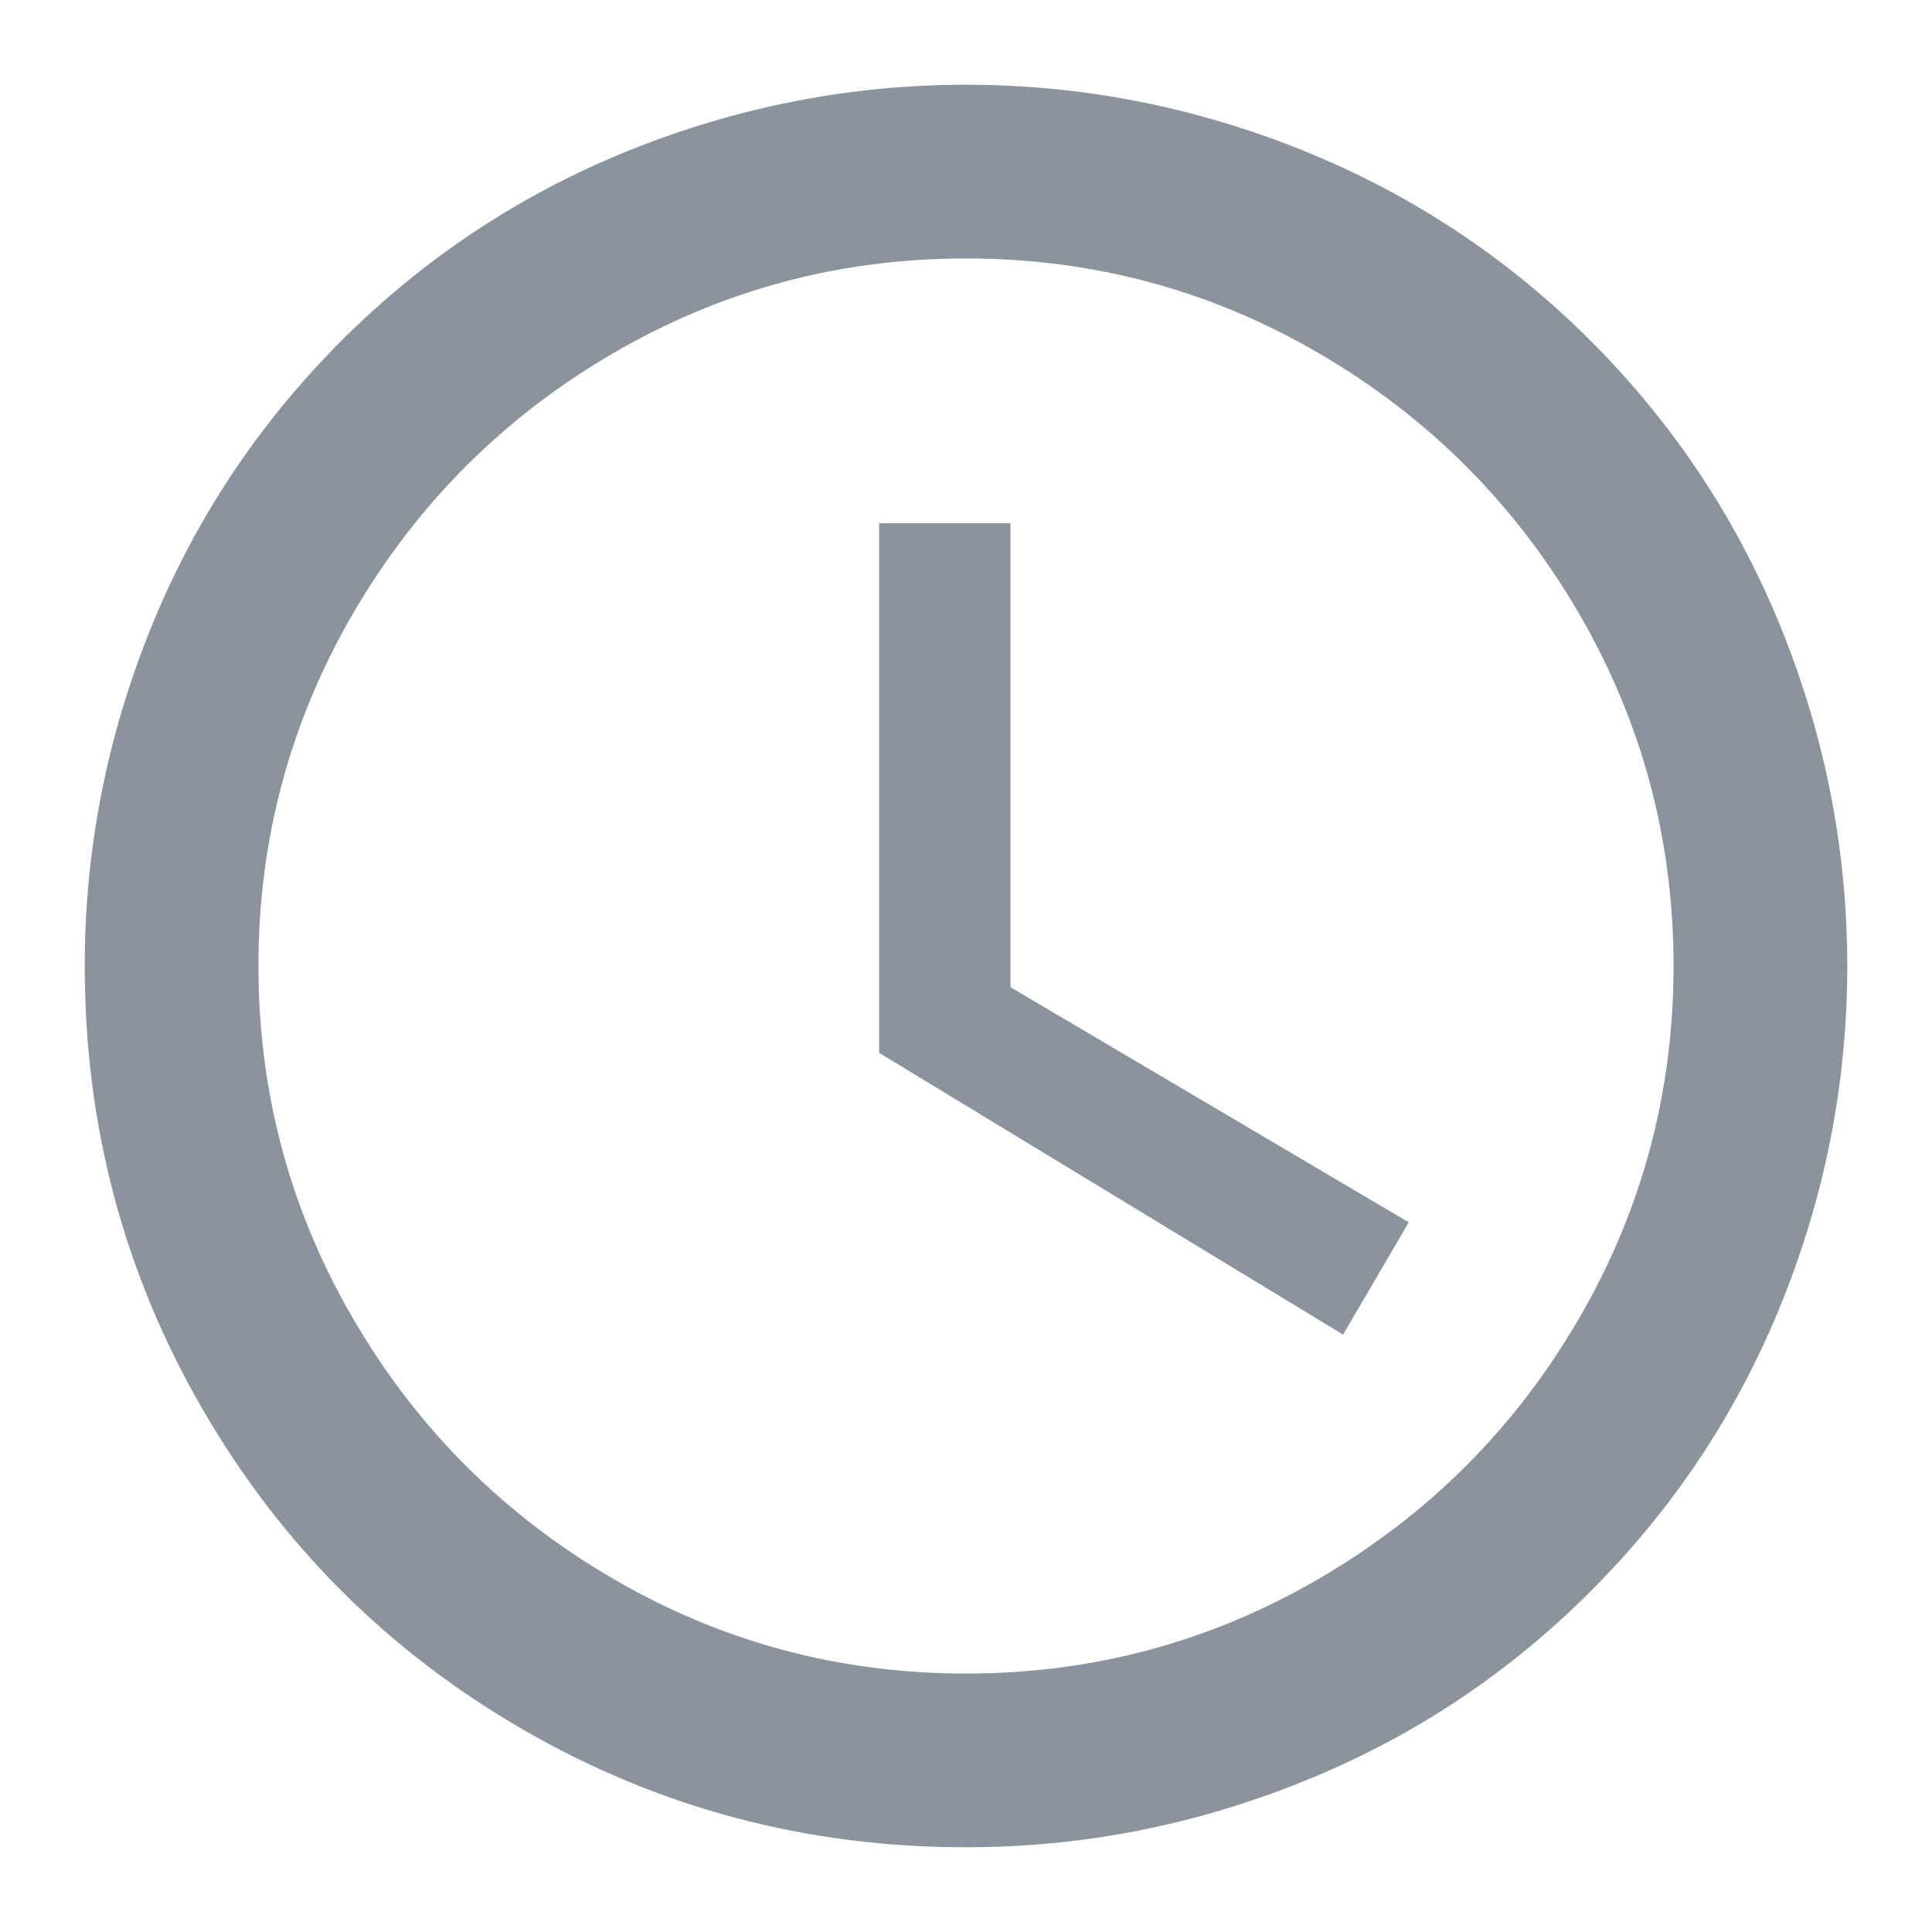
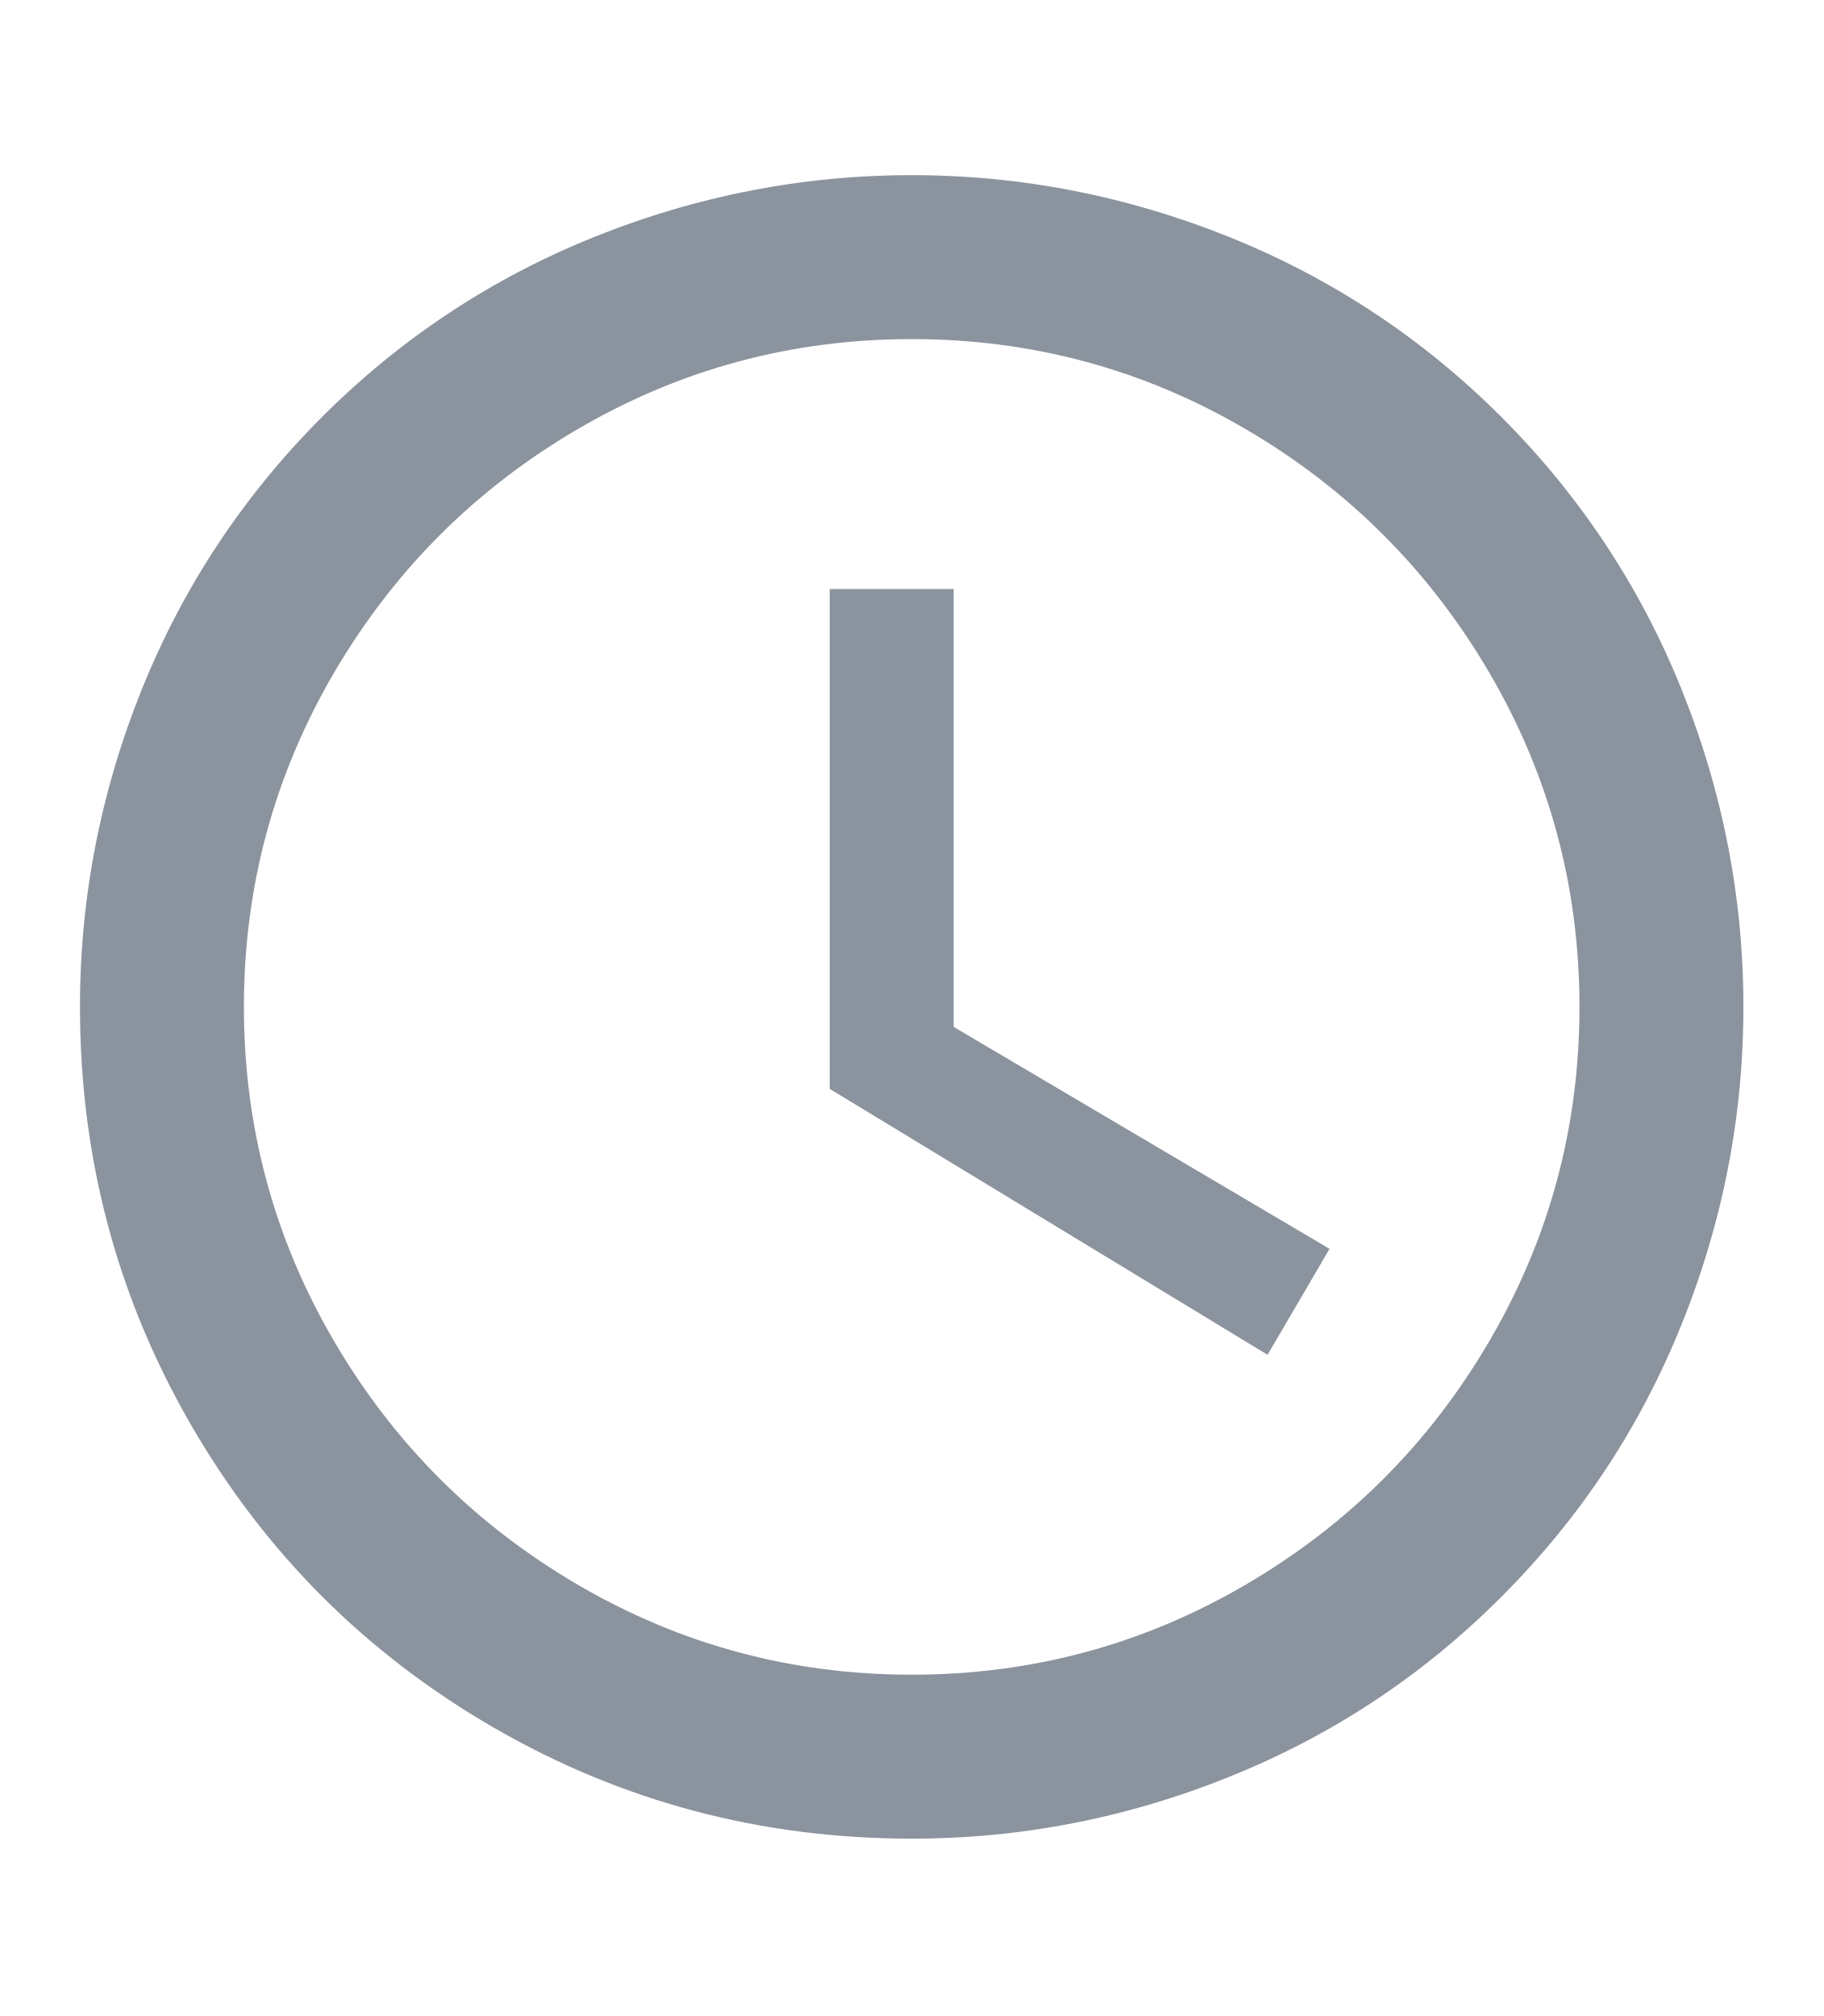
- <svg xmlns="http://www.w3.org/2000/svg" viewBox="-4 20.4 91.2 91.2" height="20" role="img" aria-label="clock-outline">
+ <svg xmlns="http://www.w3.org/2000/svg" viewBox="-4 15.64 91.2 100.83" height="20" role="img" aria-label="clock-outline">
  <path fill="#8b949e" fill-rule="evenodd" d="M41.6 99.4C47.6 99.4 53.17 97.9 58.3 94.9C63.43 91.9 67.5 87.84 70.5 82.7C73.5 77.57 75 72 75 66C75 60 73.5 54.44 70.5 49.3C67.5 44.17 63.43 40.1 58.3 37.1C53.17 34.1 47.6 32.6 41.6 32.6C35.6 32.6 30.03 34.1 24.9 37.1C19.77 40.1 15.7 44.17 12.7 49.3C9.7 54.44 8.2 60 8.2 66C8.2 72 9.7 77.57 12.7 82.7C15.7 87.84 19.77 91.9 24.9 94.9C30.03 97.9 35.6 99.4 41.6 99.4ZM41.6 24.4C47.07 24.4 52.37 25.44 57.5 27.5C62.63 29.57 67.17 32.57 71.1 36.5C75.03 40.44 78.03 44.97 80.1 50.1C82.17 55.24 83.2 60.54 83.2 66C83.2 71.47 82.17 76.77 80.1 81.9C78.03 87.04 75.03 91.57 71.1 95.5C67.17 99.44 62.63 102.44 57.5 104.5C52.37 106.57 47.07 107.6 41.6 107.6C34.07 107.6 27.1 105.75 20.7 102.05C14.3 98.35 9.25 93.3 5.55 86.9C1.85 80.5 0 73.54 0 66C0 60.54 1.03 55.24 3.1 50.1C5.17 44.97 8.17 40.44 12.1 36.5C16.03 32.57 20.57 29.57 25.7 27.5C30.83 25.44 36.13 24.4 41.6 24.4ZM43.7 45.1L43.7 67L62.5 78.1L59.4 83.4L37.5 70.1L37.5 45.1Z" />
</svg>
